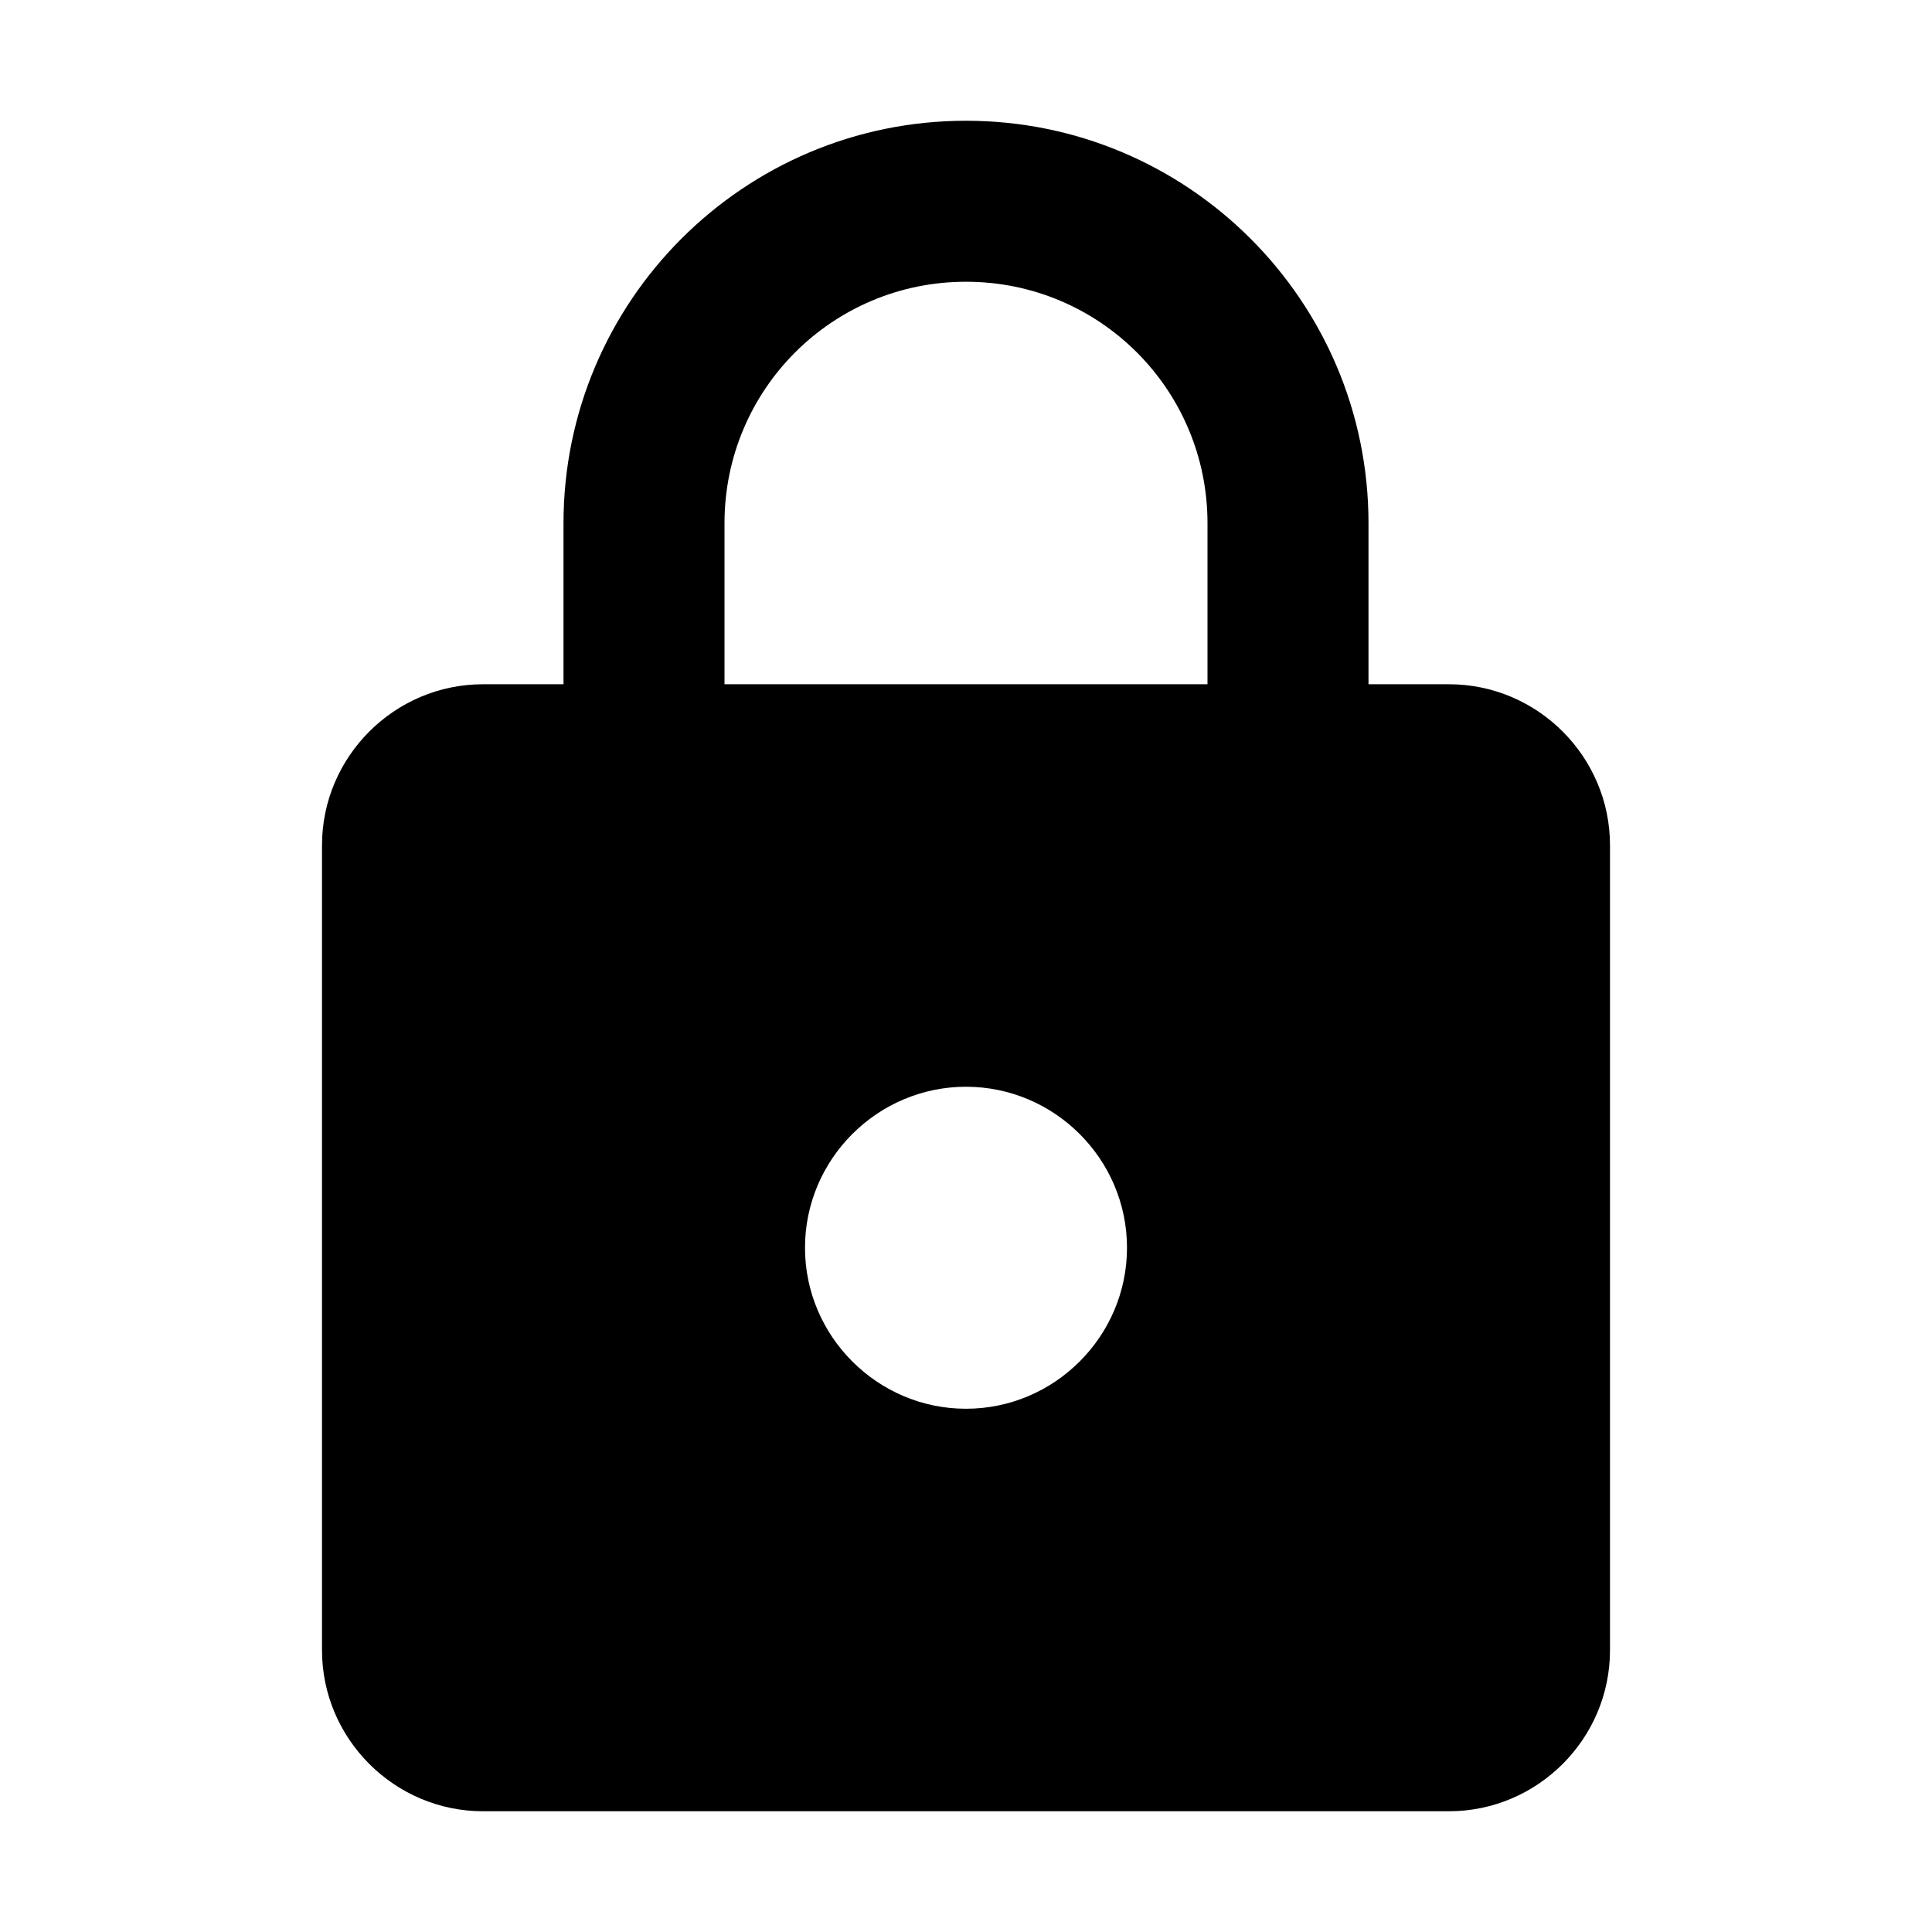
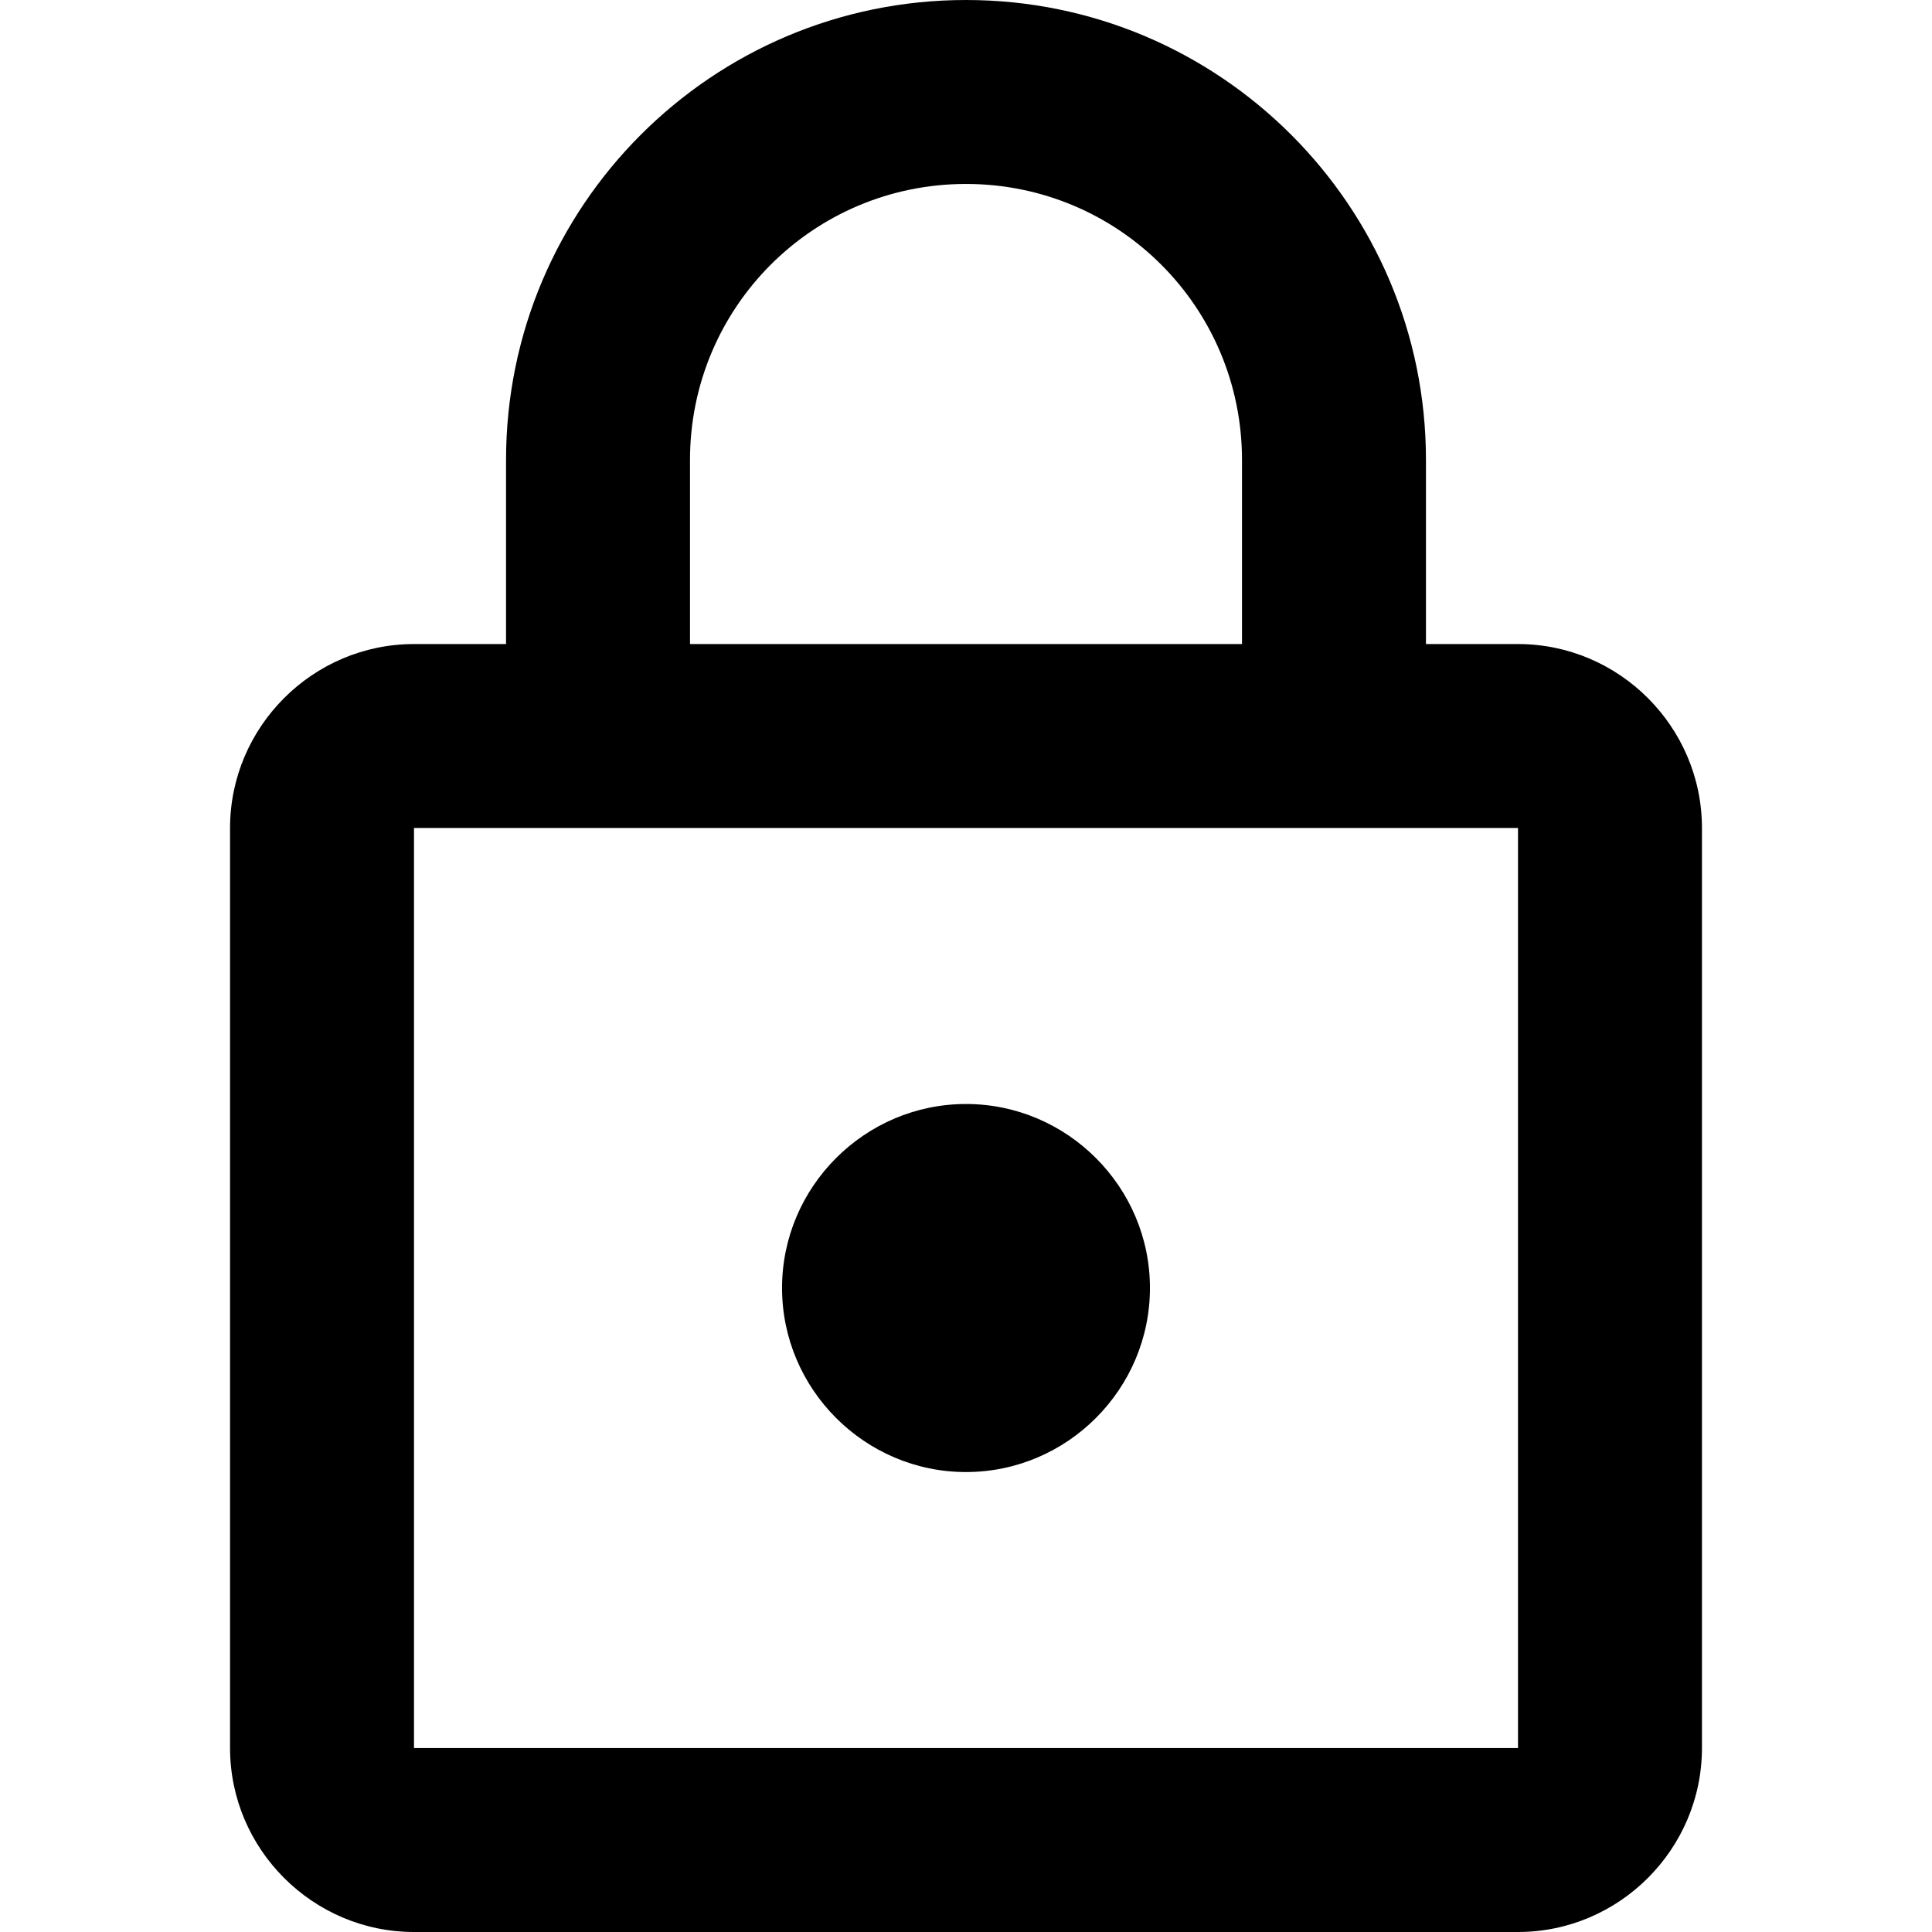
- <svg xmlns="http://www.w3.org/2000/svg" width="24" height="24">
-   <path fill-rule="evenodd" d="M18 8.5h-1v-2c0-2.76-2.24-5-5-5s-5 2.24-5 5v2H6c-1.1 0-2 .9-2 2v10c0 1.1.9 2 2 2h12c1.1 0 2-.9 2-2v-10c0-1.1-.9-2-2-2Zm-6 9c-1.1 0-2-.9-2-2s.9-2 2-2 2 .9 2 2-.9 2-2 2Zm-3-11v2h6v-2c0-1.66-1.34-3-3-3s-3 1.34-3 3Z" clip-rule="evenodd" />
+ <svg xmlns="http://www.w3.org/2000/svg" width="24" height="24" viewBox="0 0 12 14">
+   <path d="M10 4.667H9.333V3.333C9.333 1.493 7.84 0 6 0C4.16 0 2.667 1.493 2.667 3.333V4.667H2C1.267 4.667 0.667 5.267 0.667 6V12.667C0.667 13.4 1.267 14 2 14H10C10.733 14 11.333 13.4 11.333 12.667V6C11.333 5.267 10.733 4.667 10 4.667ZM4 3.333C4 2.227 4.893 1.333 6 1.333C7.107 1.333 8 2.227 8 3.333V4.667H4V3.333ZM10 12.667H2V6H10V12.667ZM6 10.667C6.733 10.667 7.333 10.067 7.333 9.333C7.333 8.6 6.733 8 6 8C5.267 8 4.667 8.6 4.667 9.333C4.667 10.067 5.267 10.667 6 10.667Z" />
</svg>
